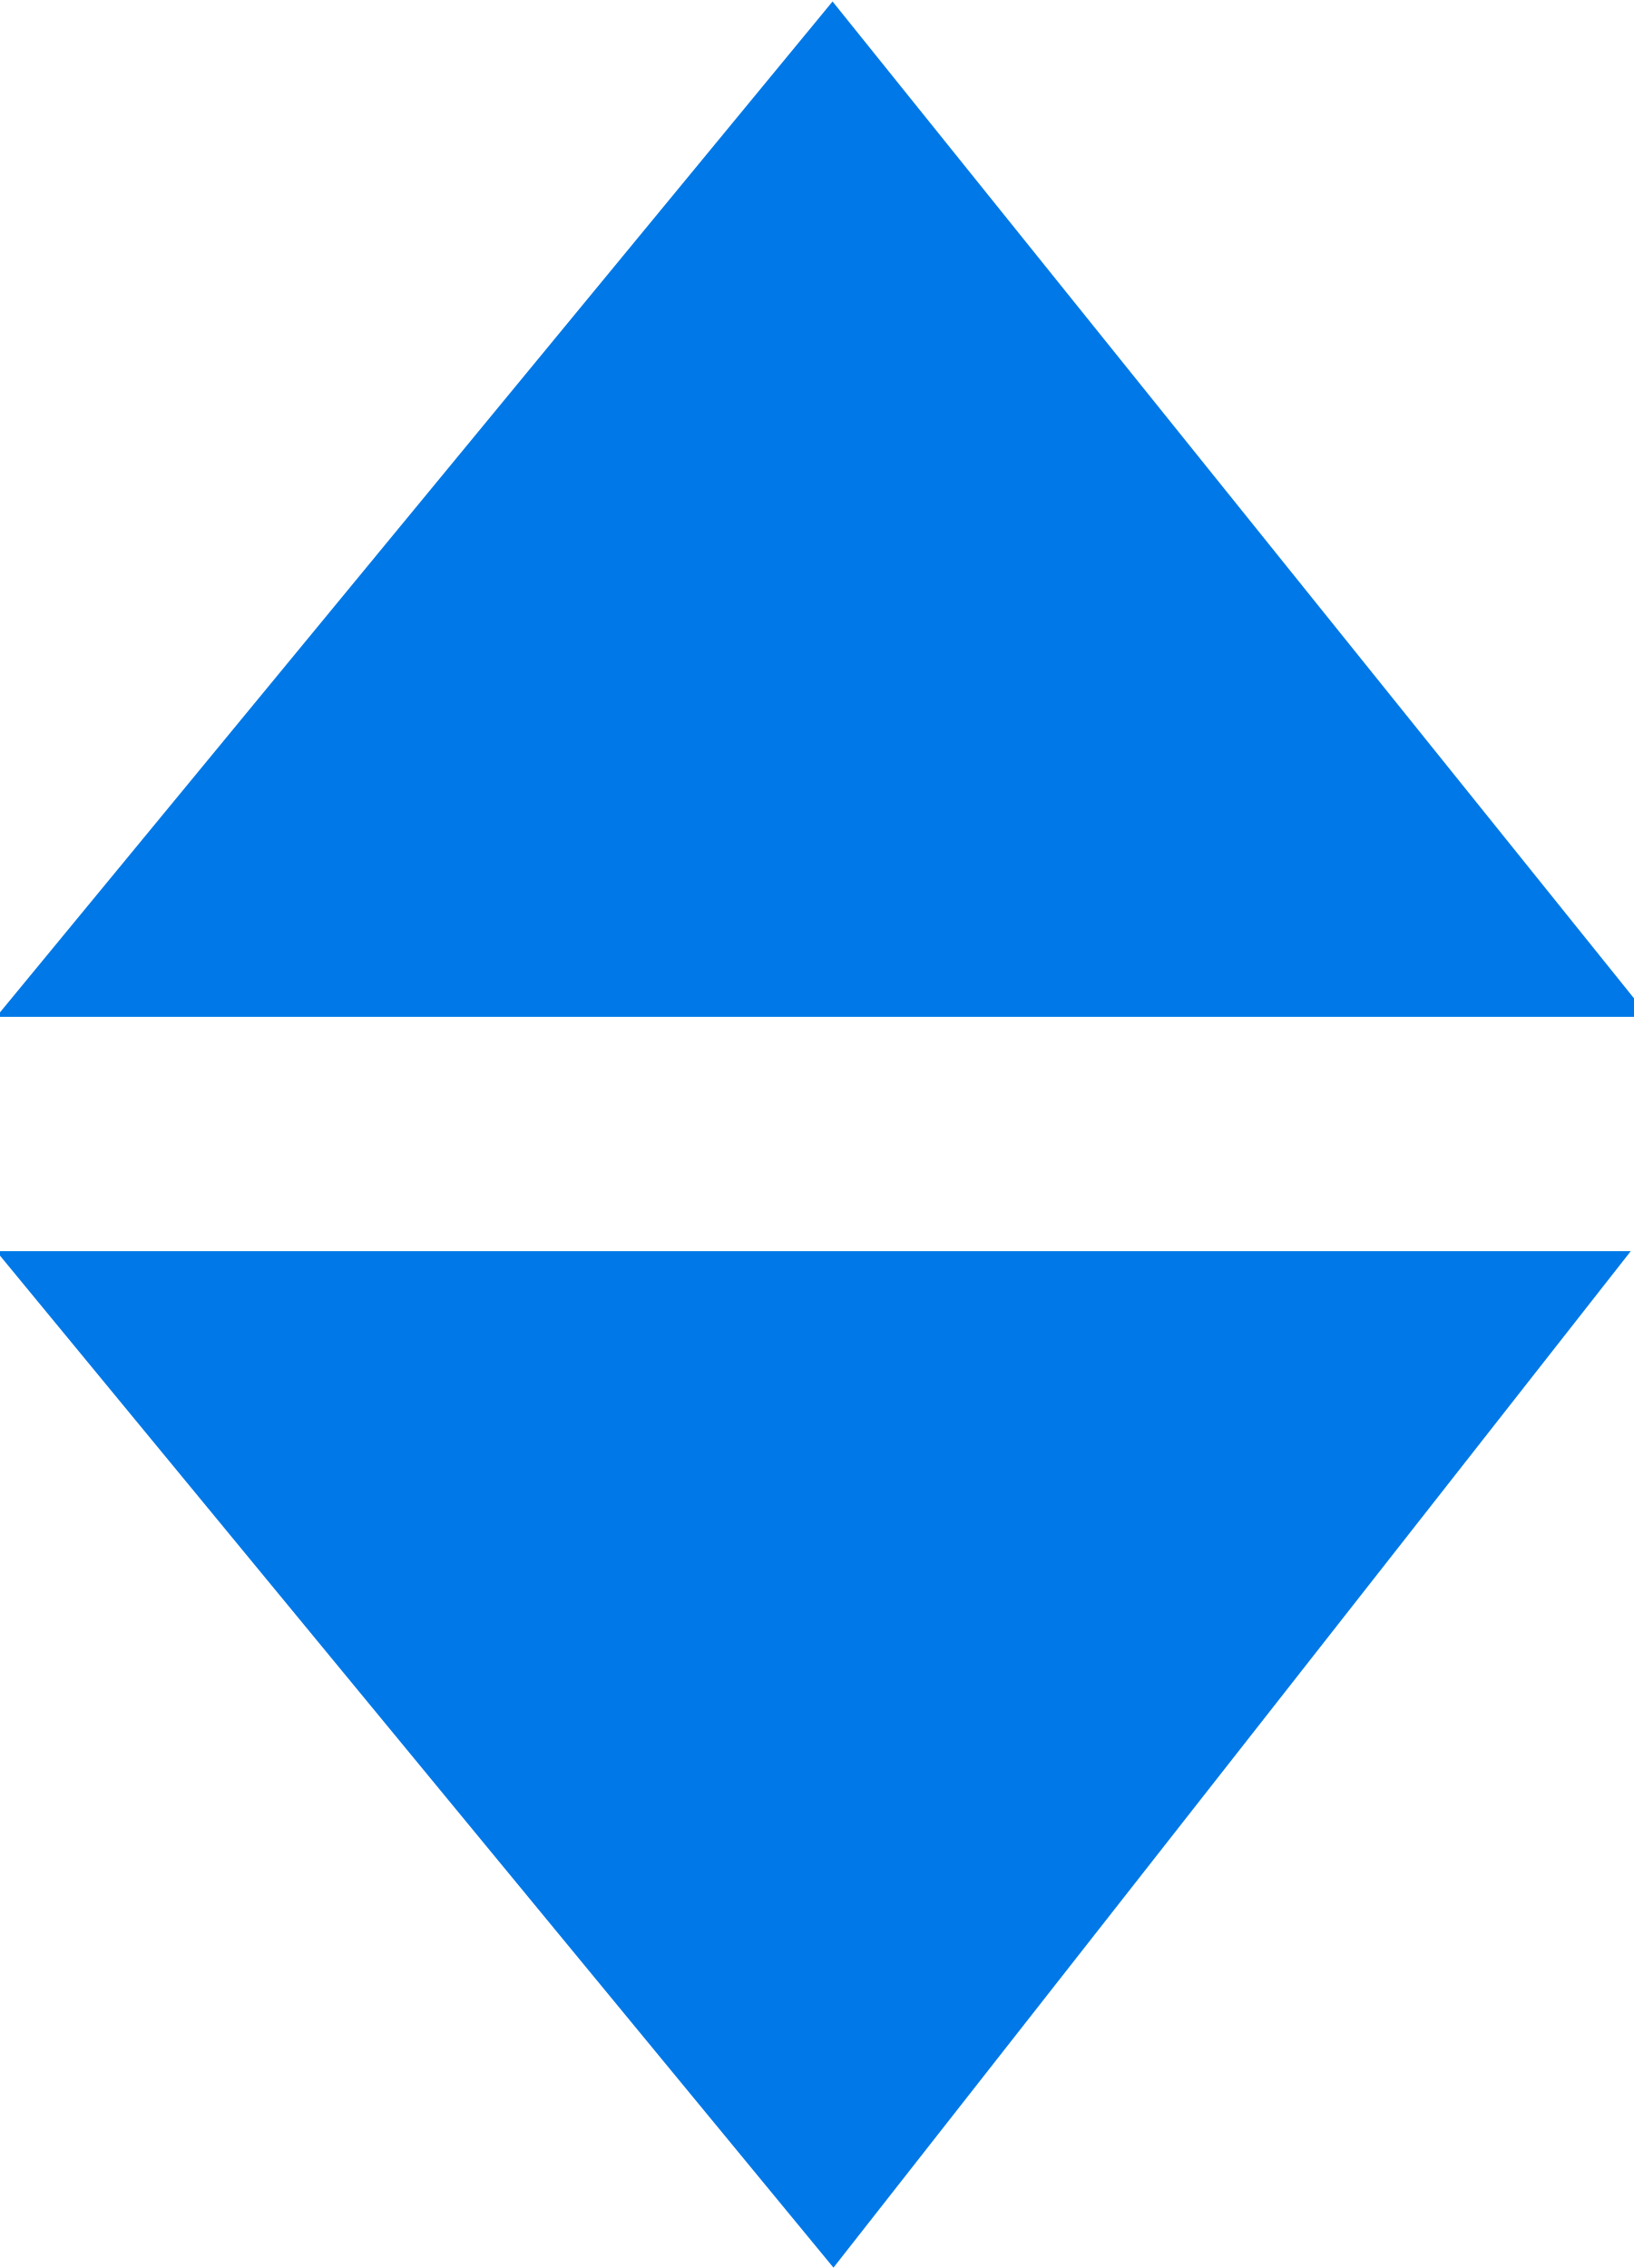
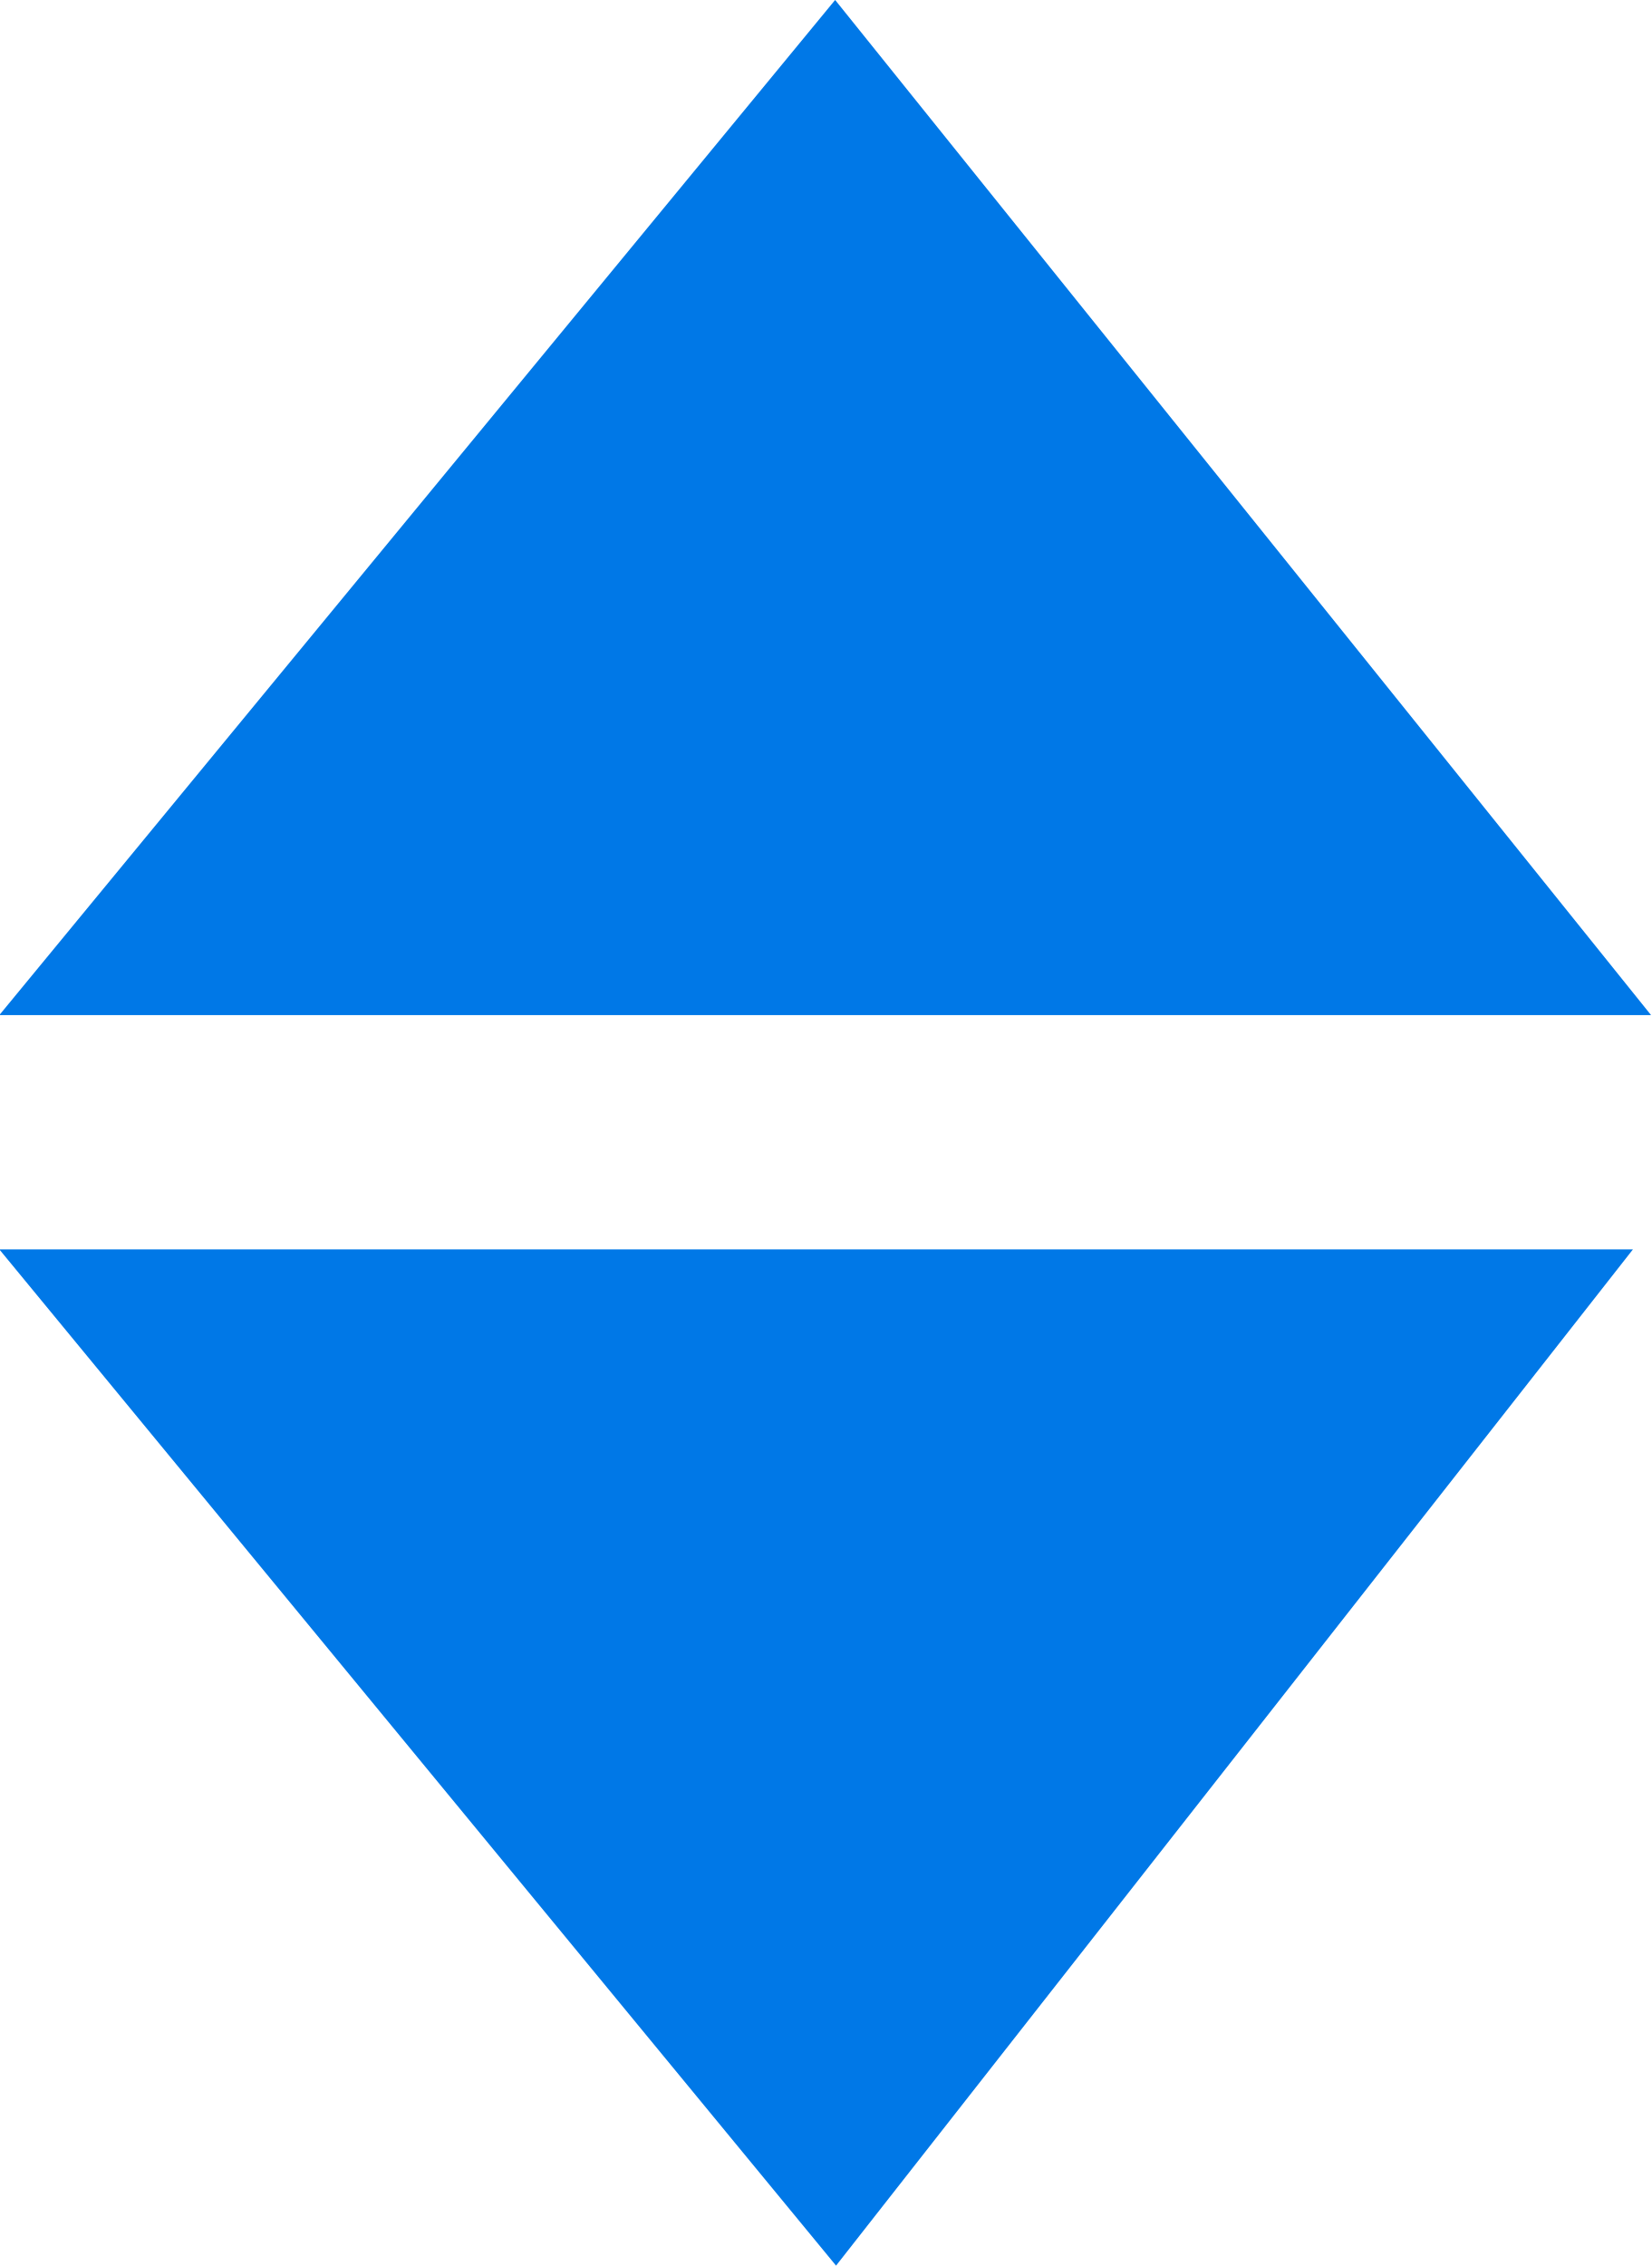
- <svg xmlns="http://www.w3.org/2000/svg" version="1.1" id="Layer_1" x="0px" y="0px" width="10.8px" height="15px" viewBox="0 0 10.8 15" style="enable-background:new 0 0 10.8 15;" xml:space="preserve">
-   <style type="text/css">
- 	.st0{fill:#0078E7;stroke:#0078E7;stroke-width:1.25;stroke-miterlimit:10;}
- </style>
-   <path class="st0" d="M5.5,1l4.1,5.1H1.3L5.5,1z M5.5,14L1.3,8.9h8.2L5.5,14z" />
+ <svg xmlns="http://www.w3.org/2000/svg" id="Layer_1" data-name="Layer 1" width="10.93" height="14.99" viewBox="0 0 10.93 14.99">
+   <path d="M5.5,1,9.6,6.1H1.3Zm0,13L1.3,8.9H9.5Z" transform="translate(0.02 -0.01)" style="fill:#0078e7;stroke:#0078e7;stroke-miterlimit:10;stroke-width:1.25px" />
</svg>
